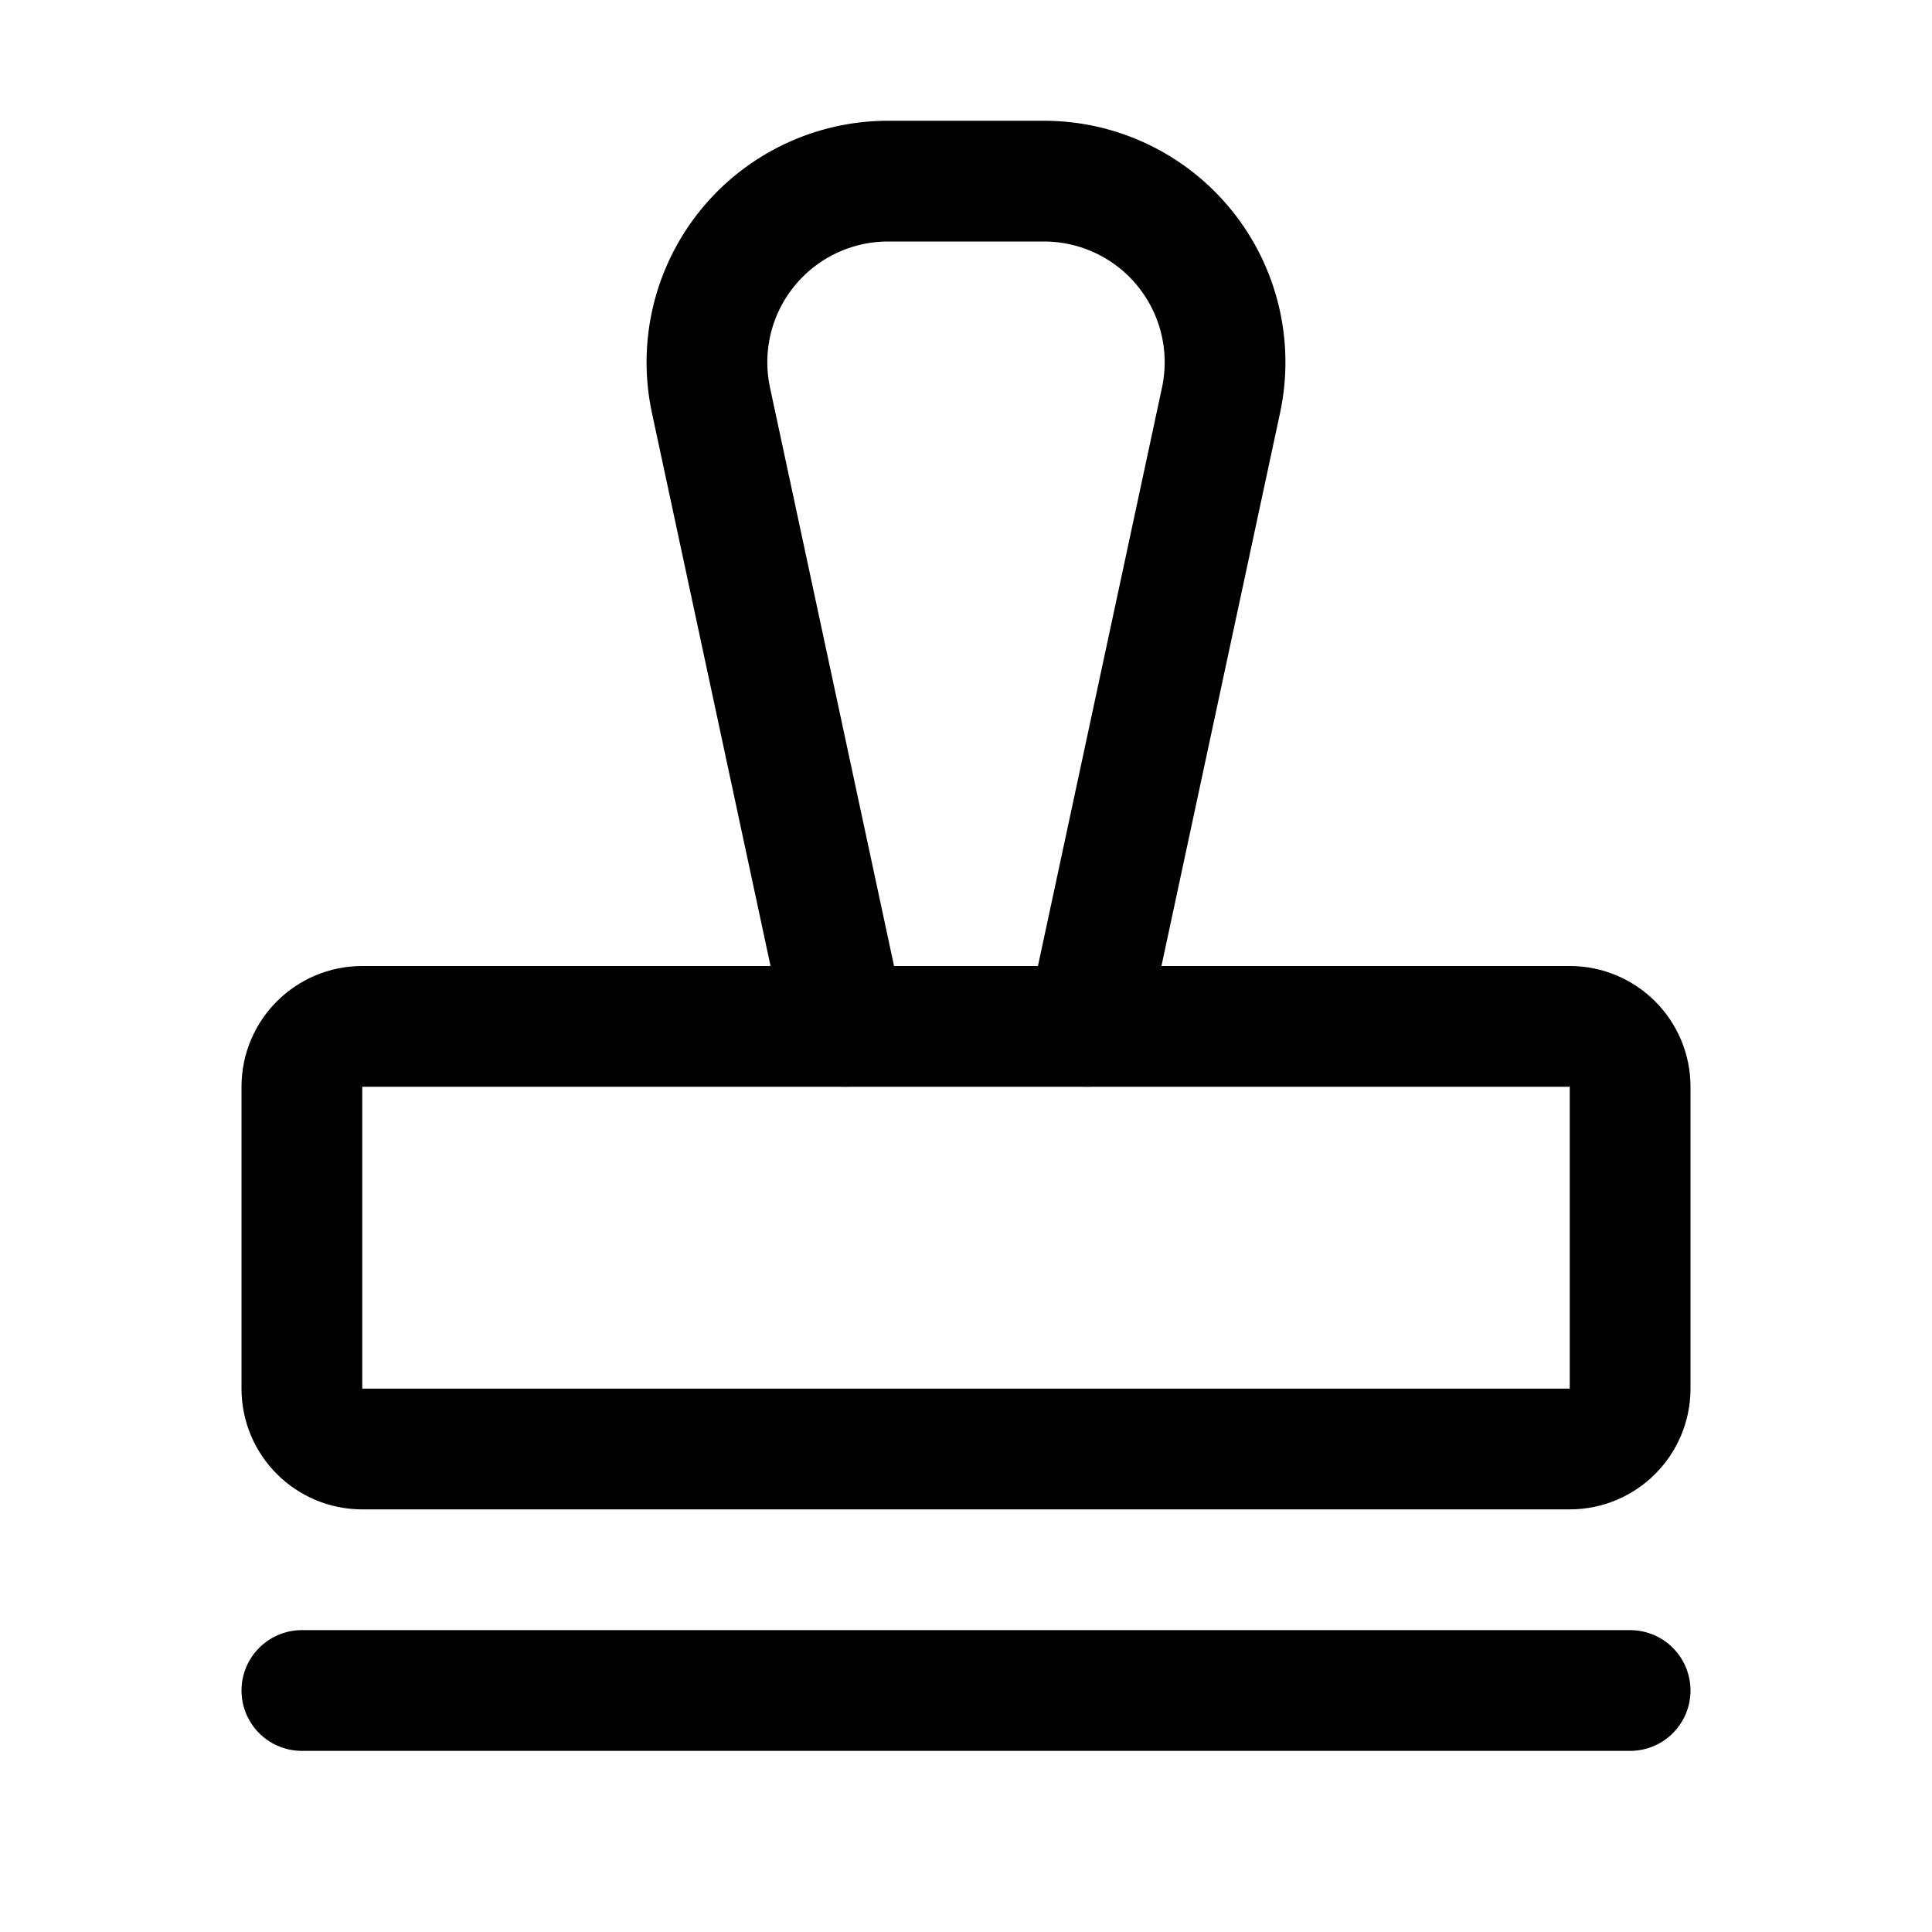
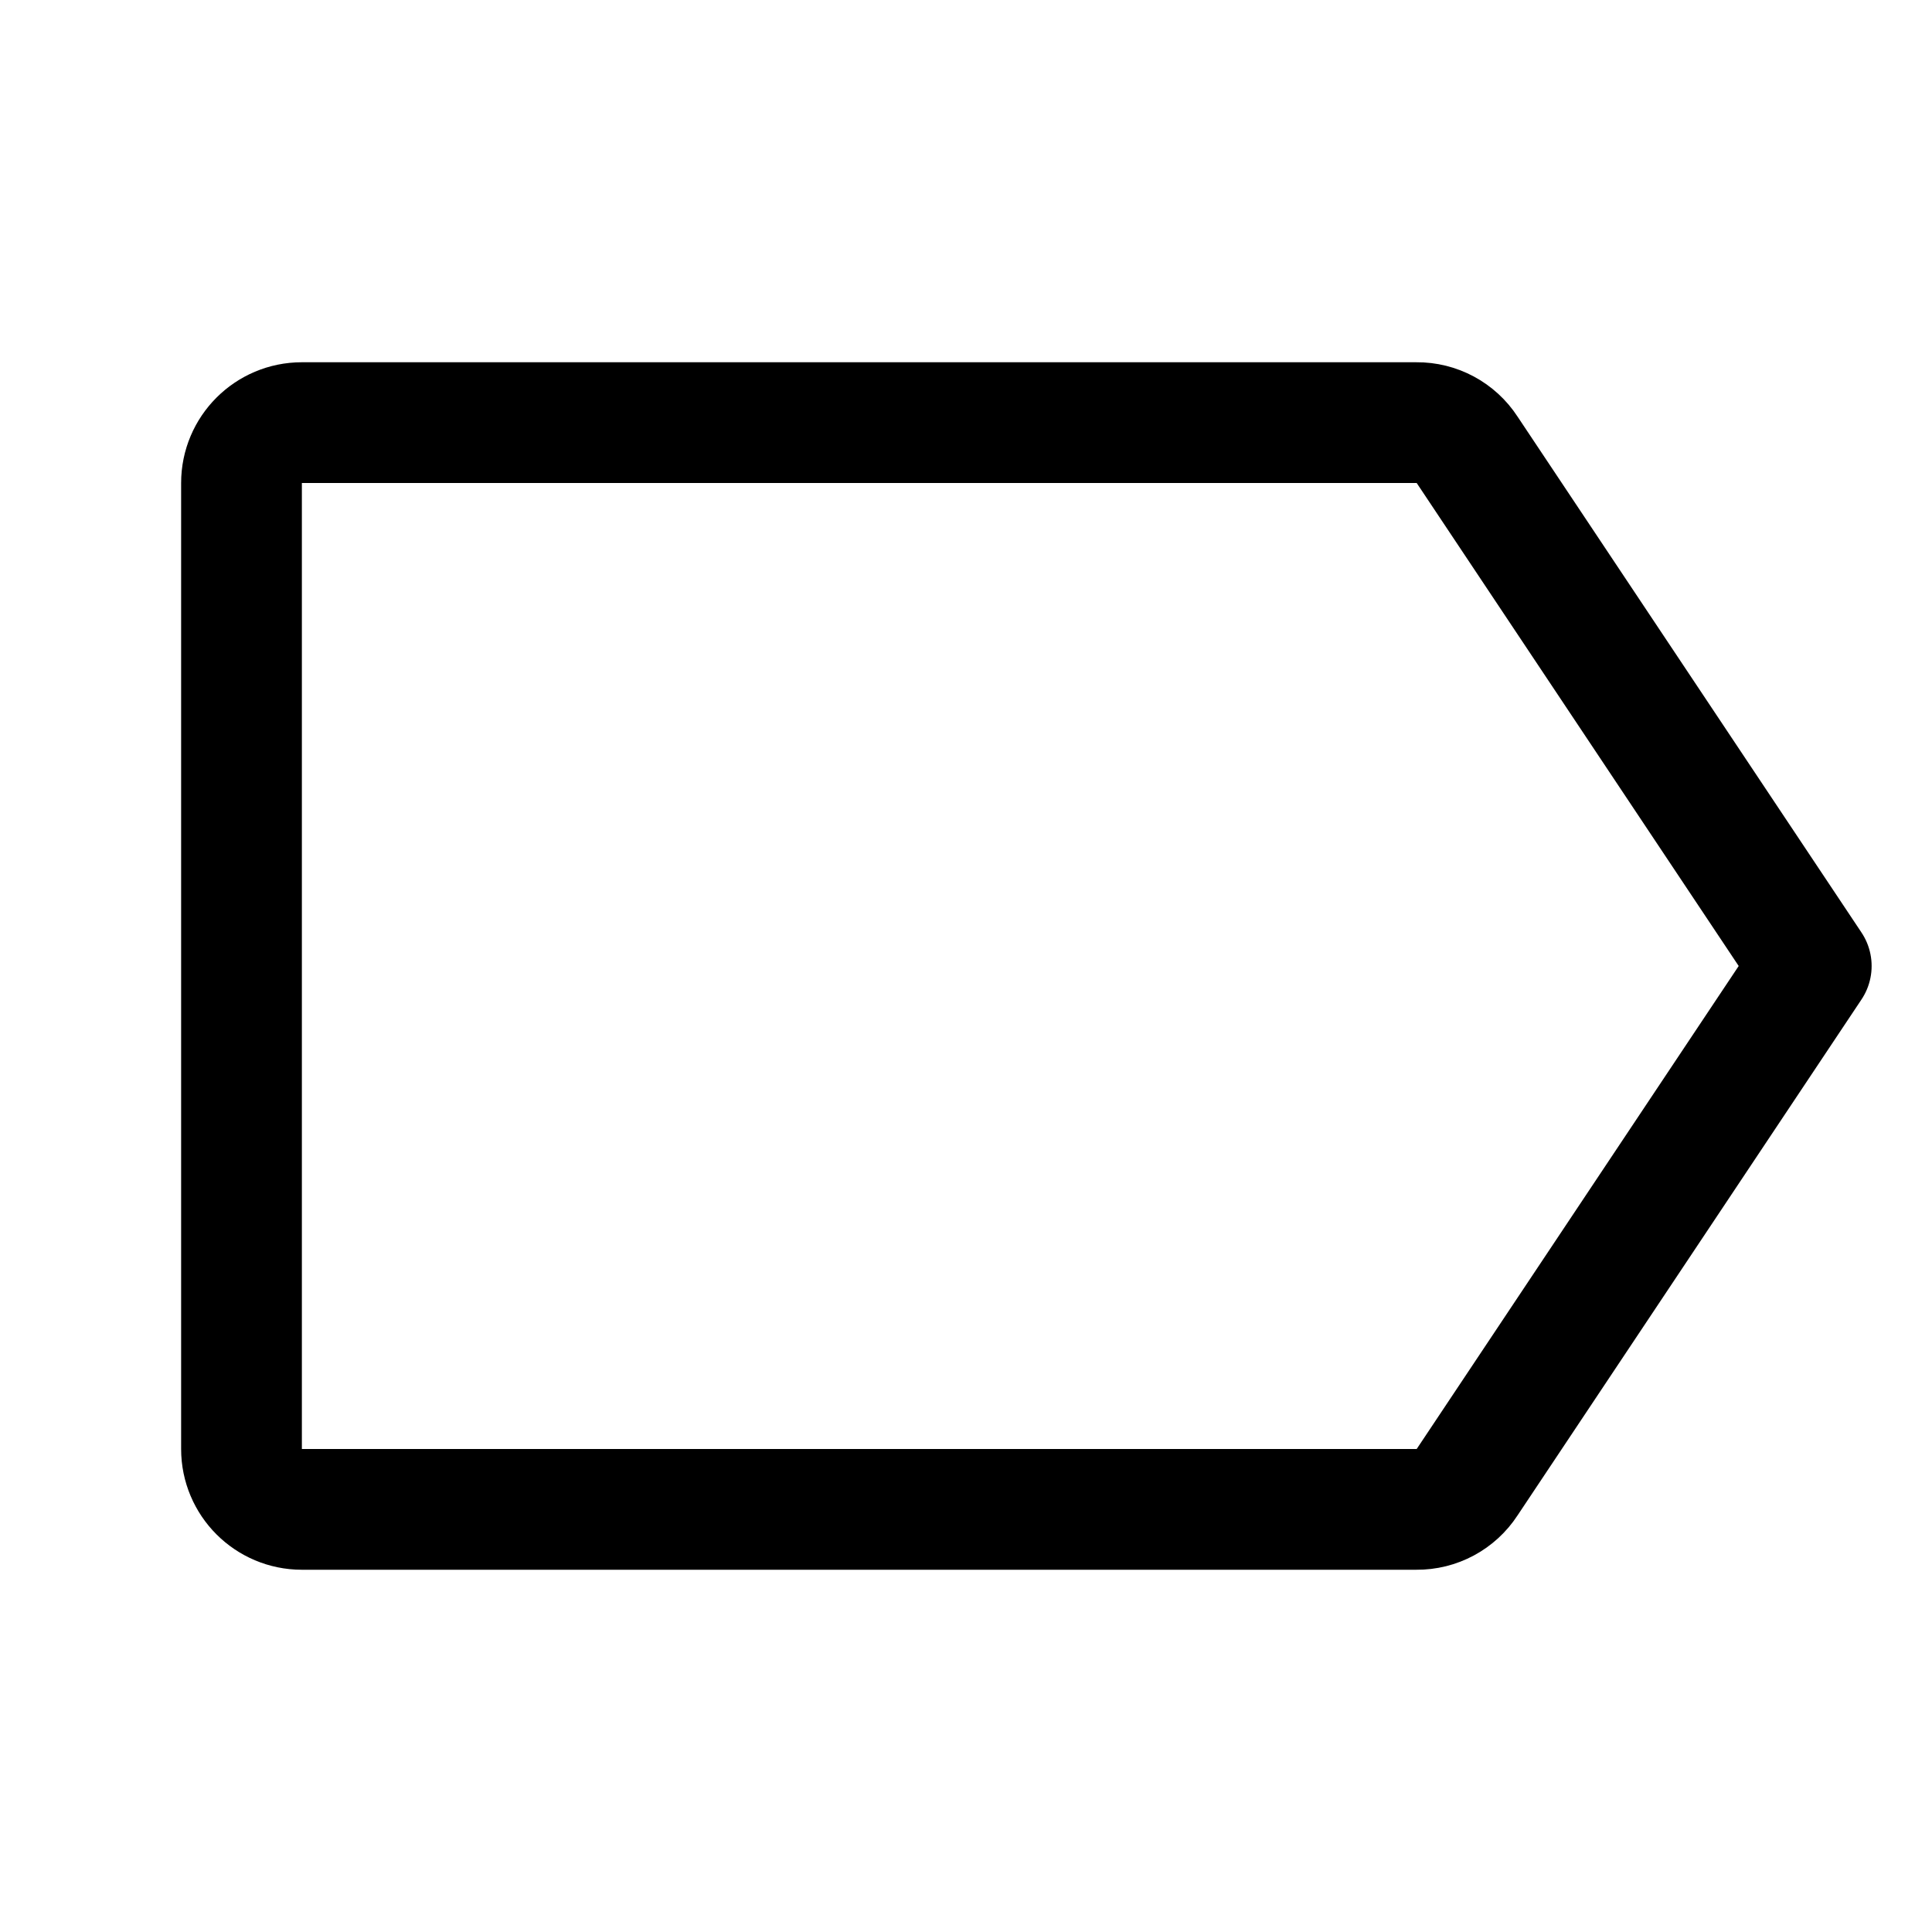
<svg xmlns="http://www.w3.org/2000/svg" width="192" height="192" fill="#000000" viewBox="0 0 256 256">
  <rect width="256" height="256" fill="none" />
-   <line x1="40" y1="224" x2="216" y2="224" fill="none" stroke="#000000" stroke-linecap="round" stroke-linejoin="round" stroke-width="16" />
-   <path d="M112,136,94.2,53a24,24,0,0,1,23.5-29h20.6a24,24,0,0,1,23.5,29L144,136" fill="none" stroke="#000000" stroke-linecap="round" stroke-linejoin="round" stroke-width="16" />
-   <rect x="40" y="136" width="176" height="56" rx="8" fill="none" stroke="#000000" stroke-linecap="round" stroke-linejoin="round" stroke-width="16" />
+   <path d="M194.4,196.4,240,128,194.4,59.6a7.9,7.9,0,0,0-6.7-3.6H40a8,8,0,0,0-8,8V192a8,8,0,0,0,8,8H187.7A7.9,7.9,0,0,0,194.4,196.4Z" fill="none" stroke="#000000" stroke-linecap="round" stroke-linejoin="round" stroke-width="16" />
</svg>
